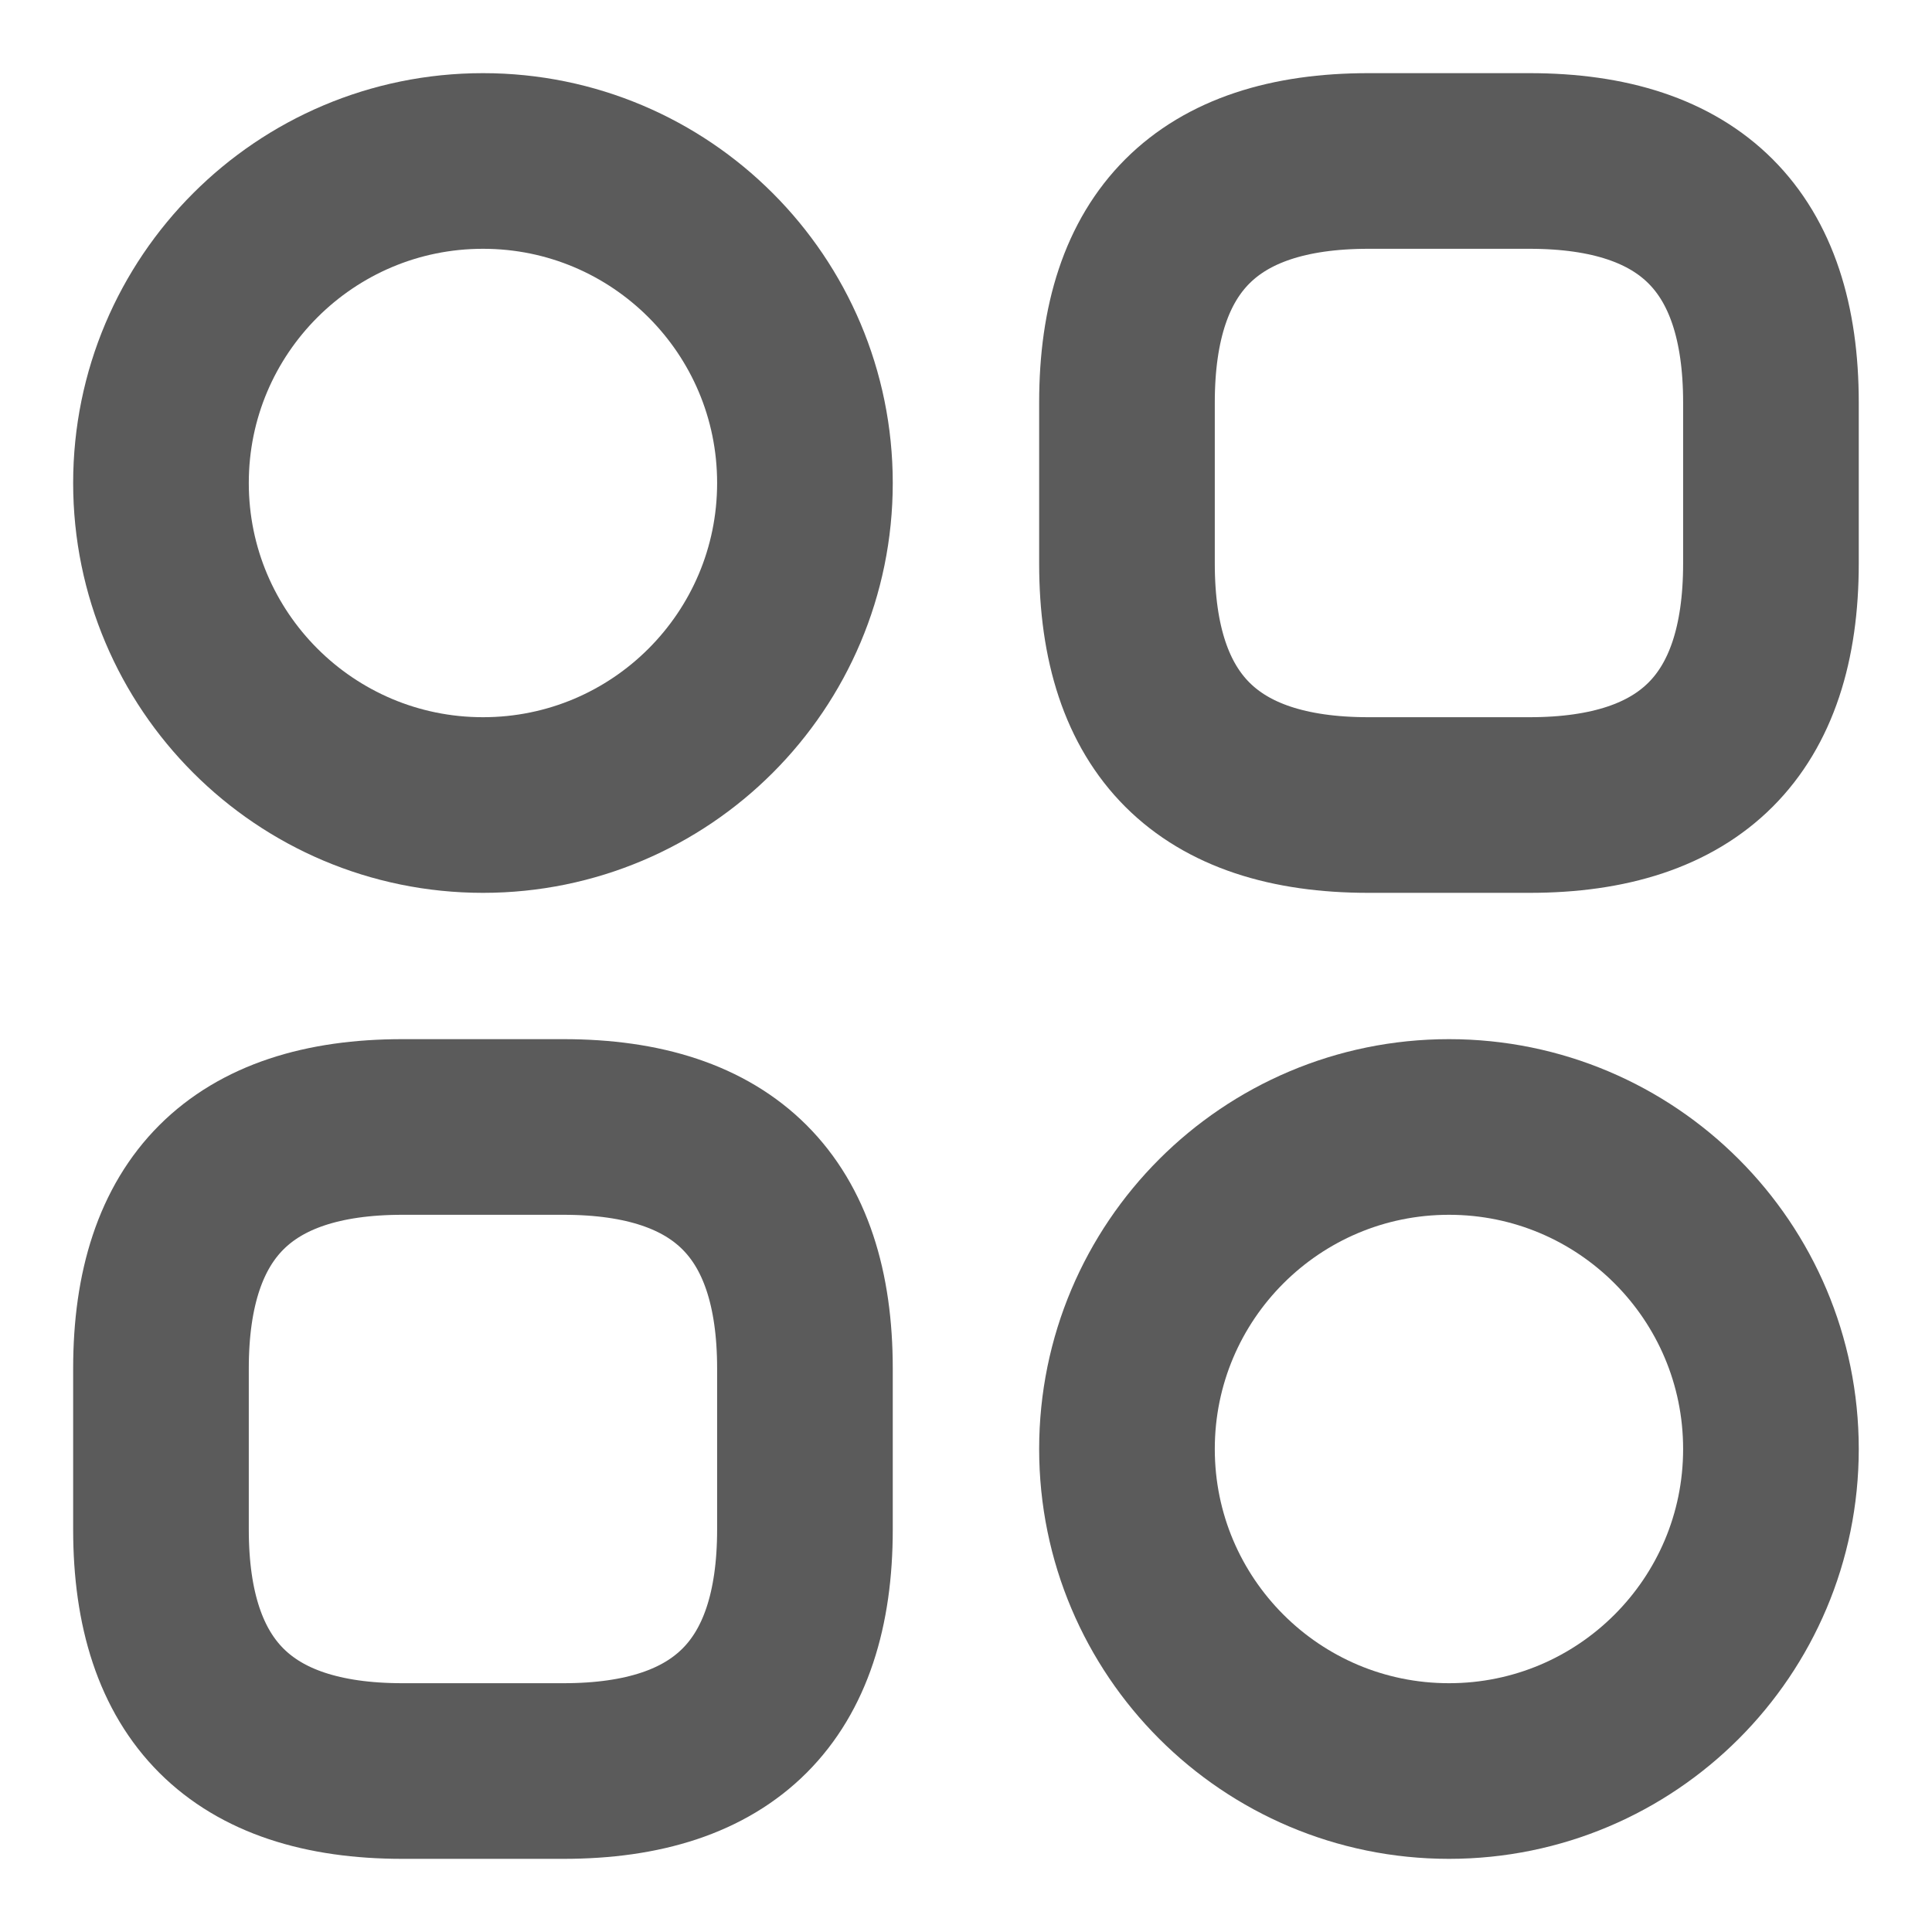
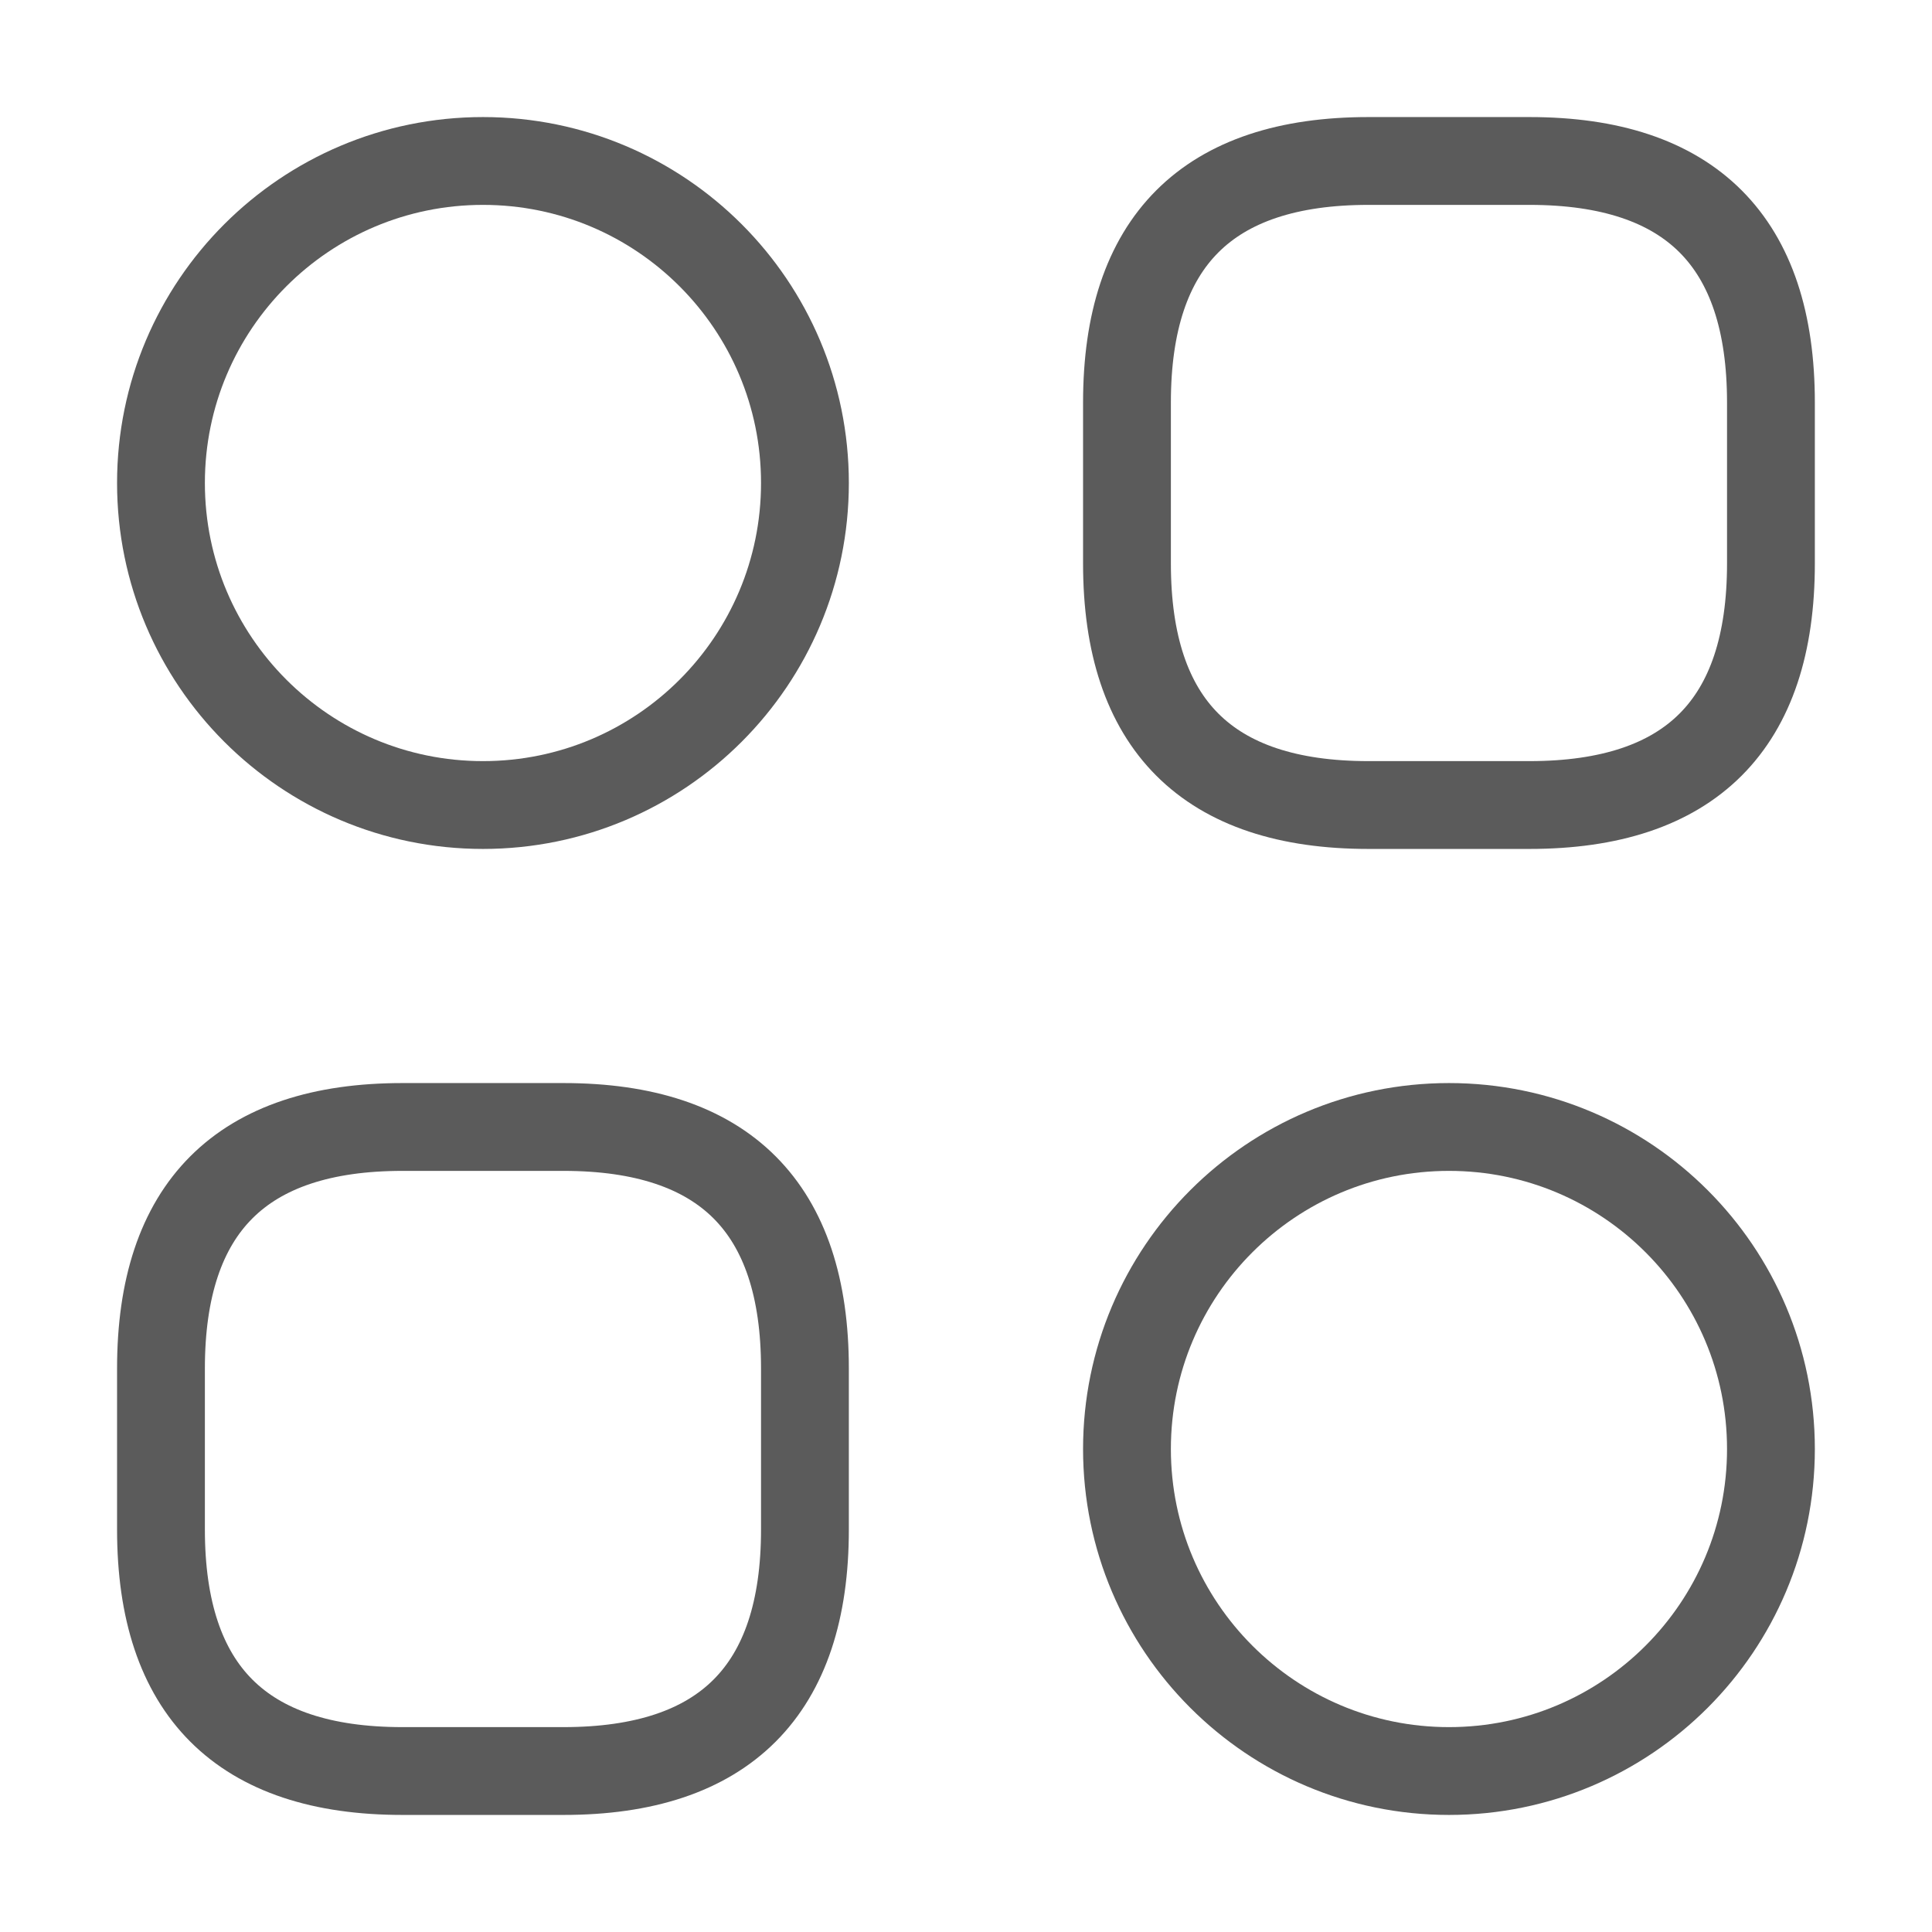
<svg xmlns="http://www.w3.org/2000/svg" width="22" height="22" viewBox="0 0 22 22" fill="none">
-   <path d="M15.583 9.167H17.416C19.25 9.167 20.166 8.25 20.166 6.417V4.583C20.166 2.75 19.25 1.833 17.416 1.833H15.583C13.75 1.833 12.833 2.75 12.833 4.583V6.417C12.833 8.25 13.75 9.167 15.583 9.167Z" stroke="#5B5B5B" stroke-width="2" stroke-miterlimit="10" stroke-linecap="round" stroke-linejoin="round" />
-   <path d="M4.583 20.167H6.416C8.25 20.167 9.166 19.25 9.166 17.417V15.583C9.166 13.75 8.25 12.833 6.416 12.833H4.583C2.75 12.833 1.833 13.75 1.833 15.583V17.417C1.833 19.25 2.75 20.167 4.583 20.167Z" stroke="#5B5B5B" stroke-width="2" stroke-miterlimit="10" stroke-linecap="round" stroke-linejoin="round" />
-   <path d="M5.5 9.167C7.525 9.167 9.166 7.525 9.166 5.5C9.166 3.475 7.525 1.833 5.5 1.833C3.475 1.833 1.833 3.475 1.833 5.5C1.833 7.525 3.475 9.167 5.5 9.167Z" stroke="#5B5B5B" stroke-width="2" stroke-miterlimit="10" stroke-linecap="round" stroke-linejoin="round" />
-   <path d="M16.5 20.167C18.525 20.167 20.166 18.525 20.166 16.5C20.166 14.475 18.525 12.833 16.5 12.833C14.475 12.833 12.833 14.475 12.833 16.5C12.833 18.525 14.475 20.167 16.5 20.167Z" stroke="#5B5B5B" stroke-width="2" stroke-miterlimit="10" stroke-linecap="round" stroke-linejoin="round" />
+   <path d="M15.583 9.167H17.416C19.25 9.167 20.166 8.25 20.166 6.417V4.583C20.166 2.75 19.25 1.833 17.416 1.833H15.583C13.75 1.833 12.833 2.75 12.833 4.583V6.417C12.833 8.25 13.75 9.167 15.583 9.167Z" stroke="#5B5B5B" strokeWidth="2" strokeMiterlimit="10" strokeLinecap="round" strokeLinejoin="round" />
+   <path d="M4.583 20.167H6.416C8.25 20.167 9.166 19.25 9.166 17.417V15.583C9.166 13.75 8.25 12.833 6.416 12.833H4.583C2.75 12.833 1.833 13.75 1.833 15.583V17.417C1.833 19.25 2.75 20.167 4.583 20.167Z" stroke="#5B5B5B" strokeWidth="2" strokeMiterlimit="10" strokeLinecap="round" strokeLinejoin="round" />
+   <path d="M5.5 9.167C7.525 9.167 9.166 7.525 9.166 5.5C9.166 3.475 7.525 1.833 5.5 1.833C3.475 1.833 1.833 3.475 1.833 5.5C1.833 7.525 3.475 9.167 5.5 9.167Z" stroke="#5B5B5B" strokeWidth="2" strokeMiterlimit="10" strokeLinecap="round" strokeLinejoin="round" />
+   <path d="M16.5 20.167C18.525 20.167 20.166 18.525 20.166 16.5C20.166 14.475 18.525 12.833 16.5 12.833C14.475 12.833 12.833 14.475 12.833 16.5C12.833 18.525 14.475 20.167 16.5 20.167Z" stroke="#5B5B5B" strokeWidth="2" strokeMiterlimit="10" strokeLinecap="round" strokeLinejoin="round" />
</svg>
